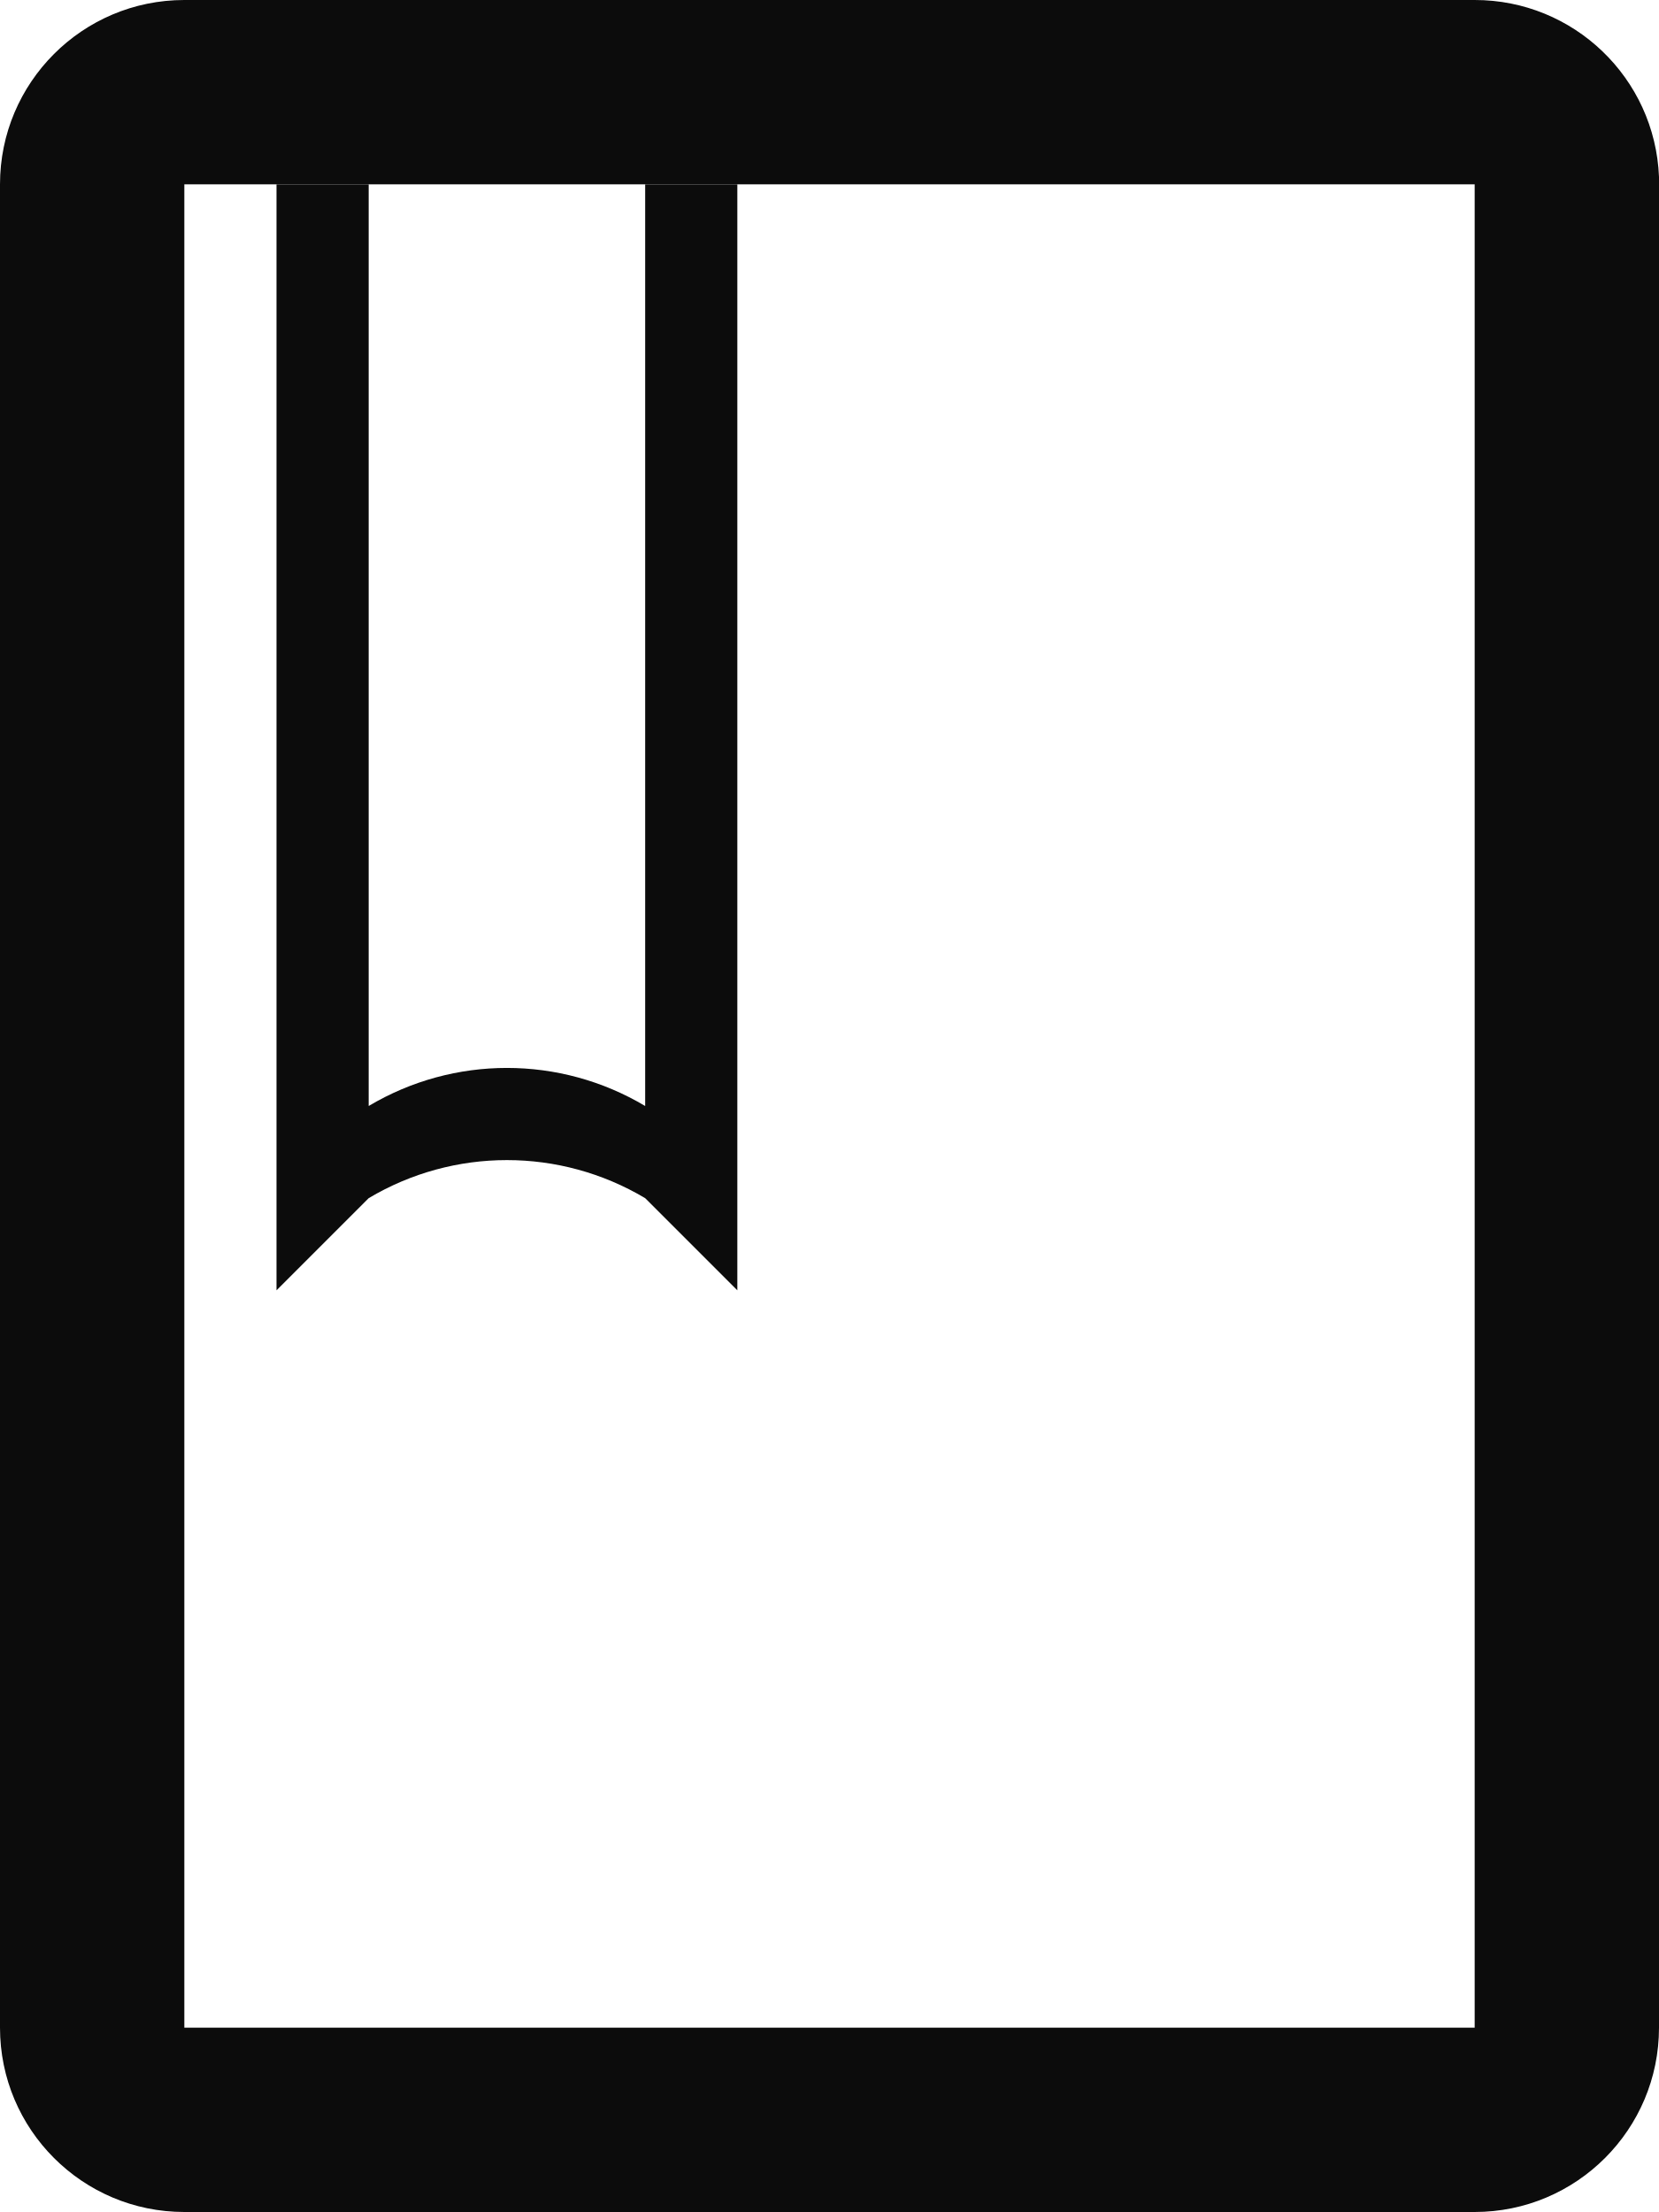
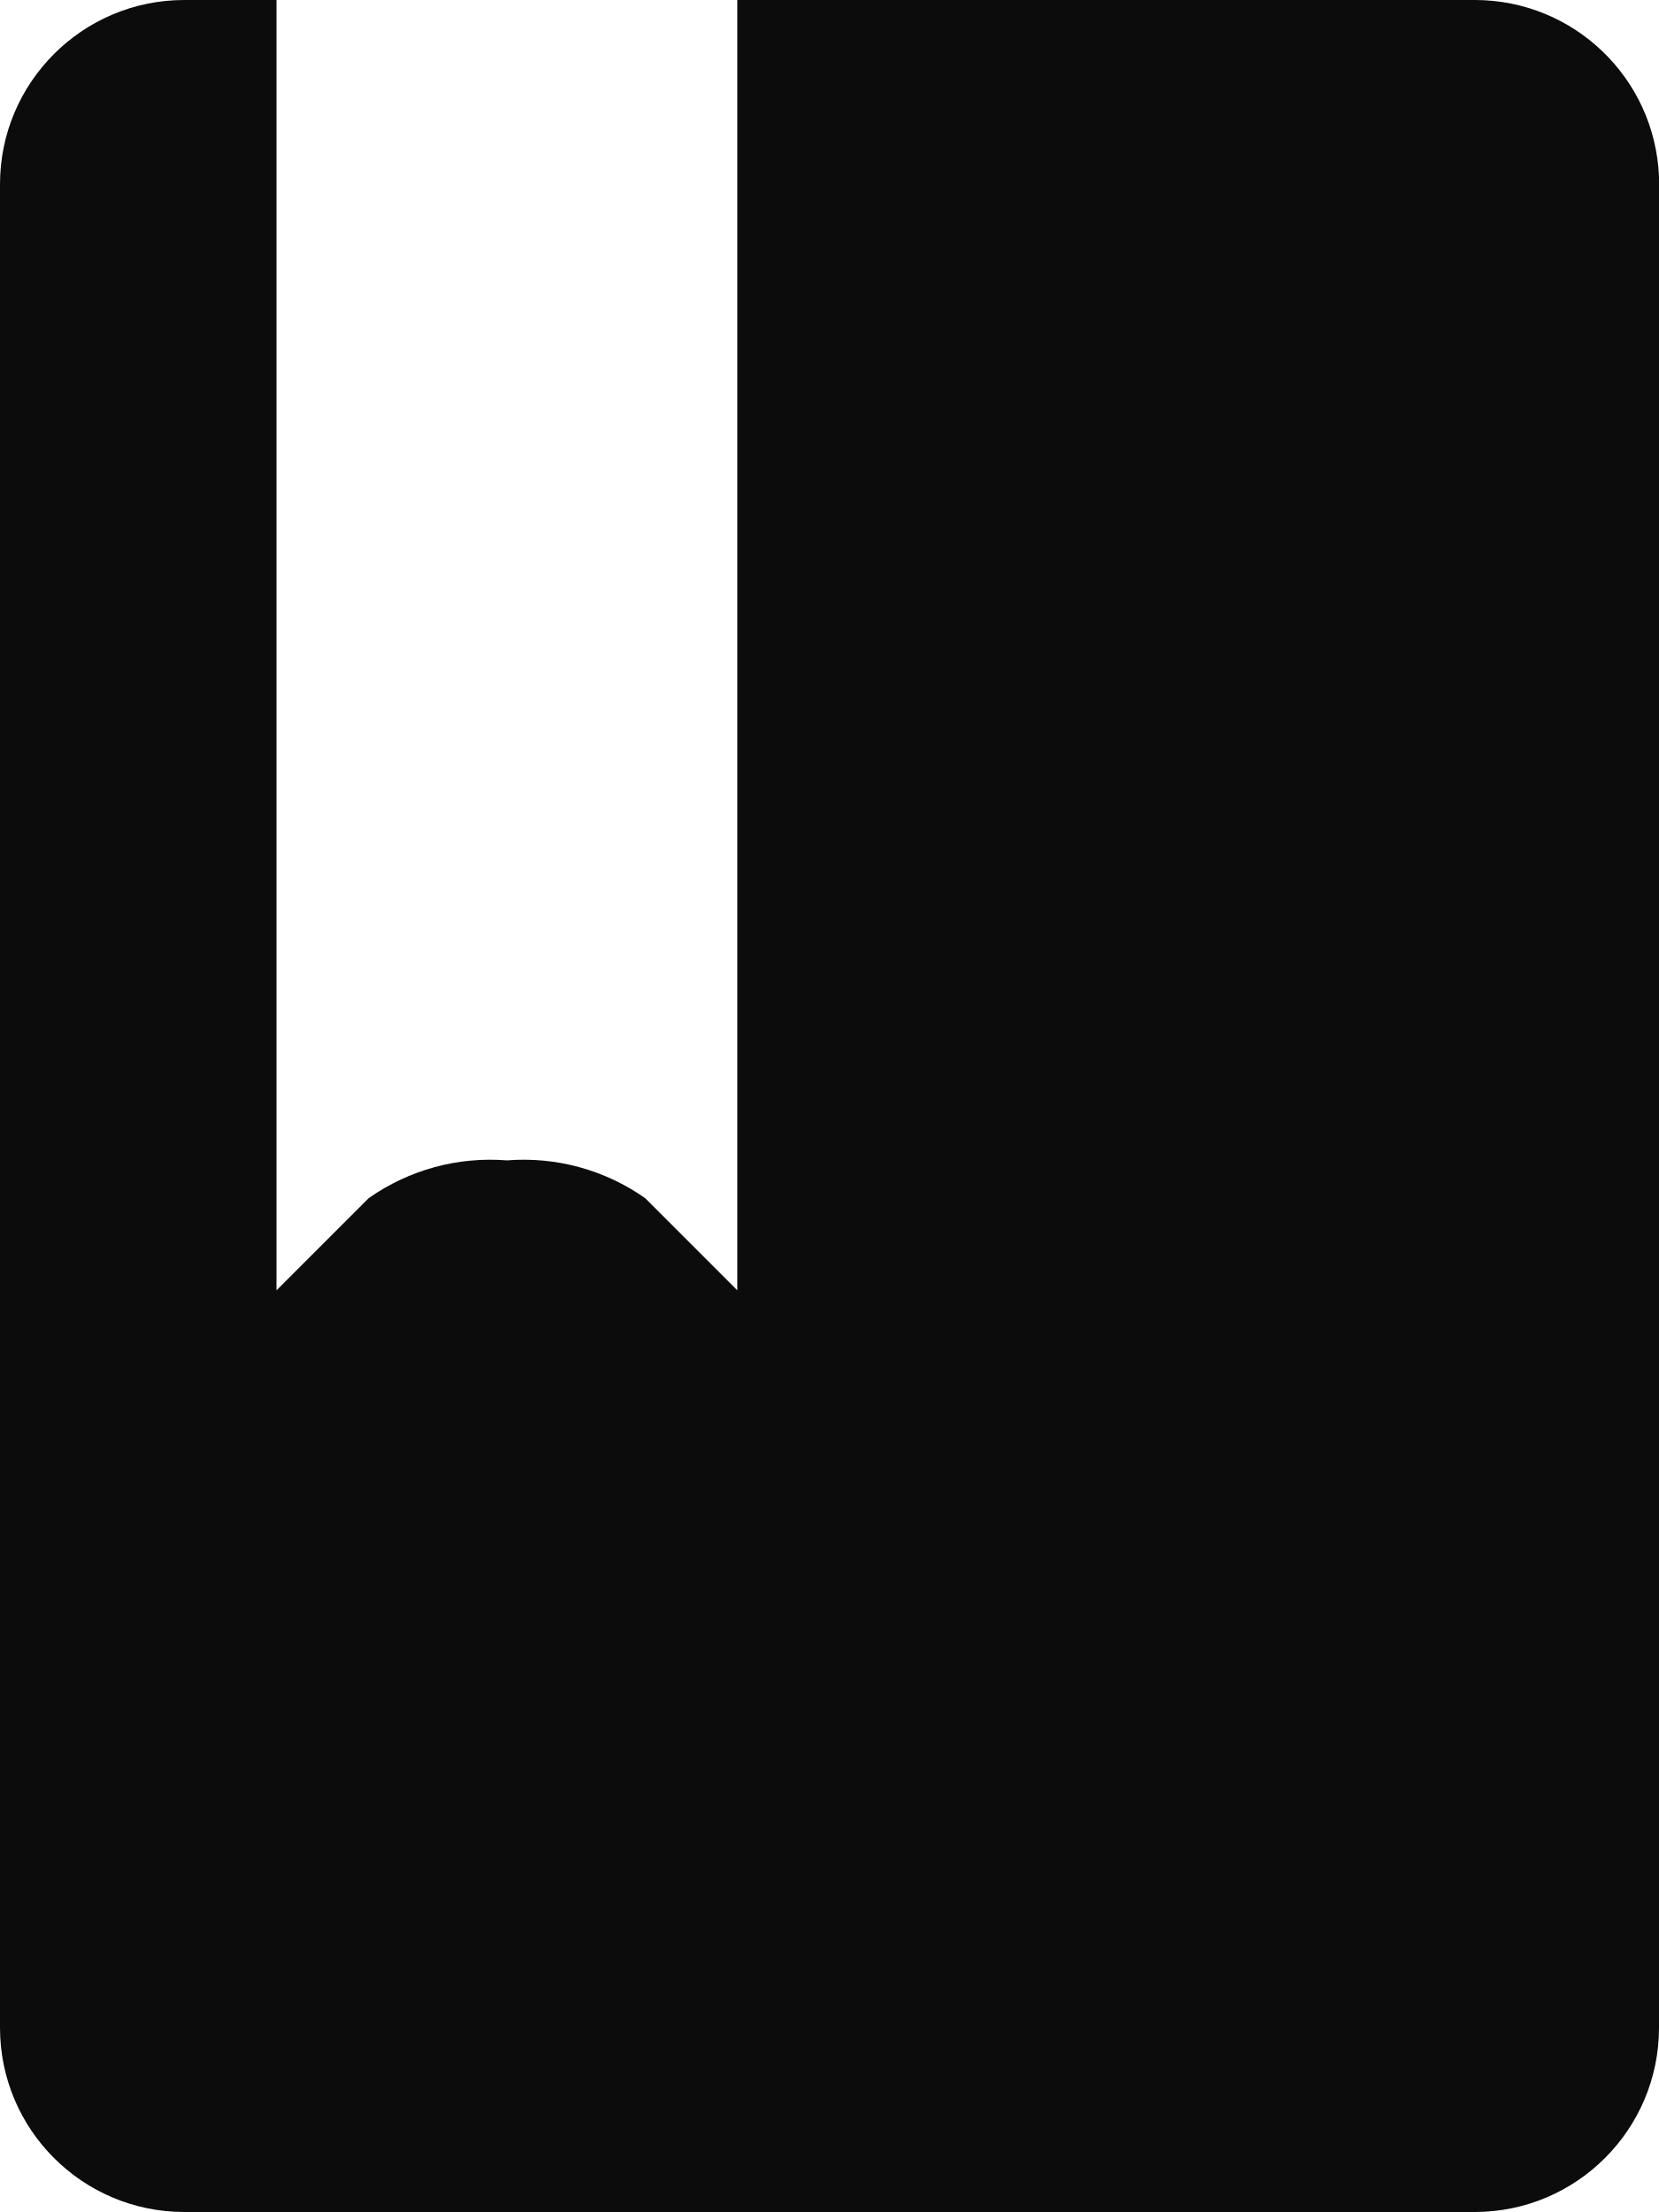
<svg xmlns="http://www.w3.org/2000/svg" width="18" height="24" viewBox="0 0 18 24">
  <defs>
    <style>.a{fill:#0c0c0c;}</style>
  </defs>
  <path class="a" d="M-10,3" transform="translate(-3)" />
-   <path class="a" d="M9.56,12.5v0Z" transform="translate(-3)" />
-   <path class="a" d="M19,24H5a2,2,0,0,1-2-2V2A2,2,0,0,1,5,0H19a2,2,0,0,1,2,1.92V22A2,2,0,0,1,19,24ZM5,2V22H19V2Z" transform="translate(-3)" />
-   <path class="a" d="M11,2V14l-1-1h0a2.93,2.93,0,0,0-3,0H7L6,14V2H7V12H7a2.93,2.93,0,0,1,3,0h0V2Z" transform="translate(-3)" />
+   <path class="a" d="M19,0H11V14l-1-1a2.29,2.29,0,0,0-1.5-.41A2.29,2.29,0,0,0,7,13L6,14V0H5A2,2,0,0,0,3,2V22a2,2,0,0,0,2,2H19a2,2,0,0,0,2-2V1.92A2,2,0,0,0,19,0Z" transform="translate(-3)" />
</svg>
